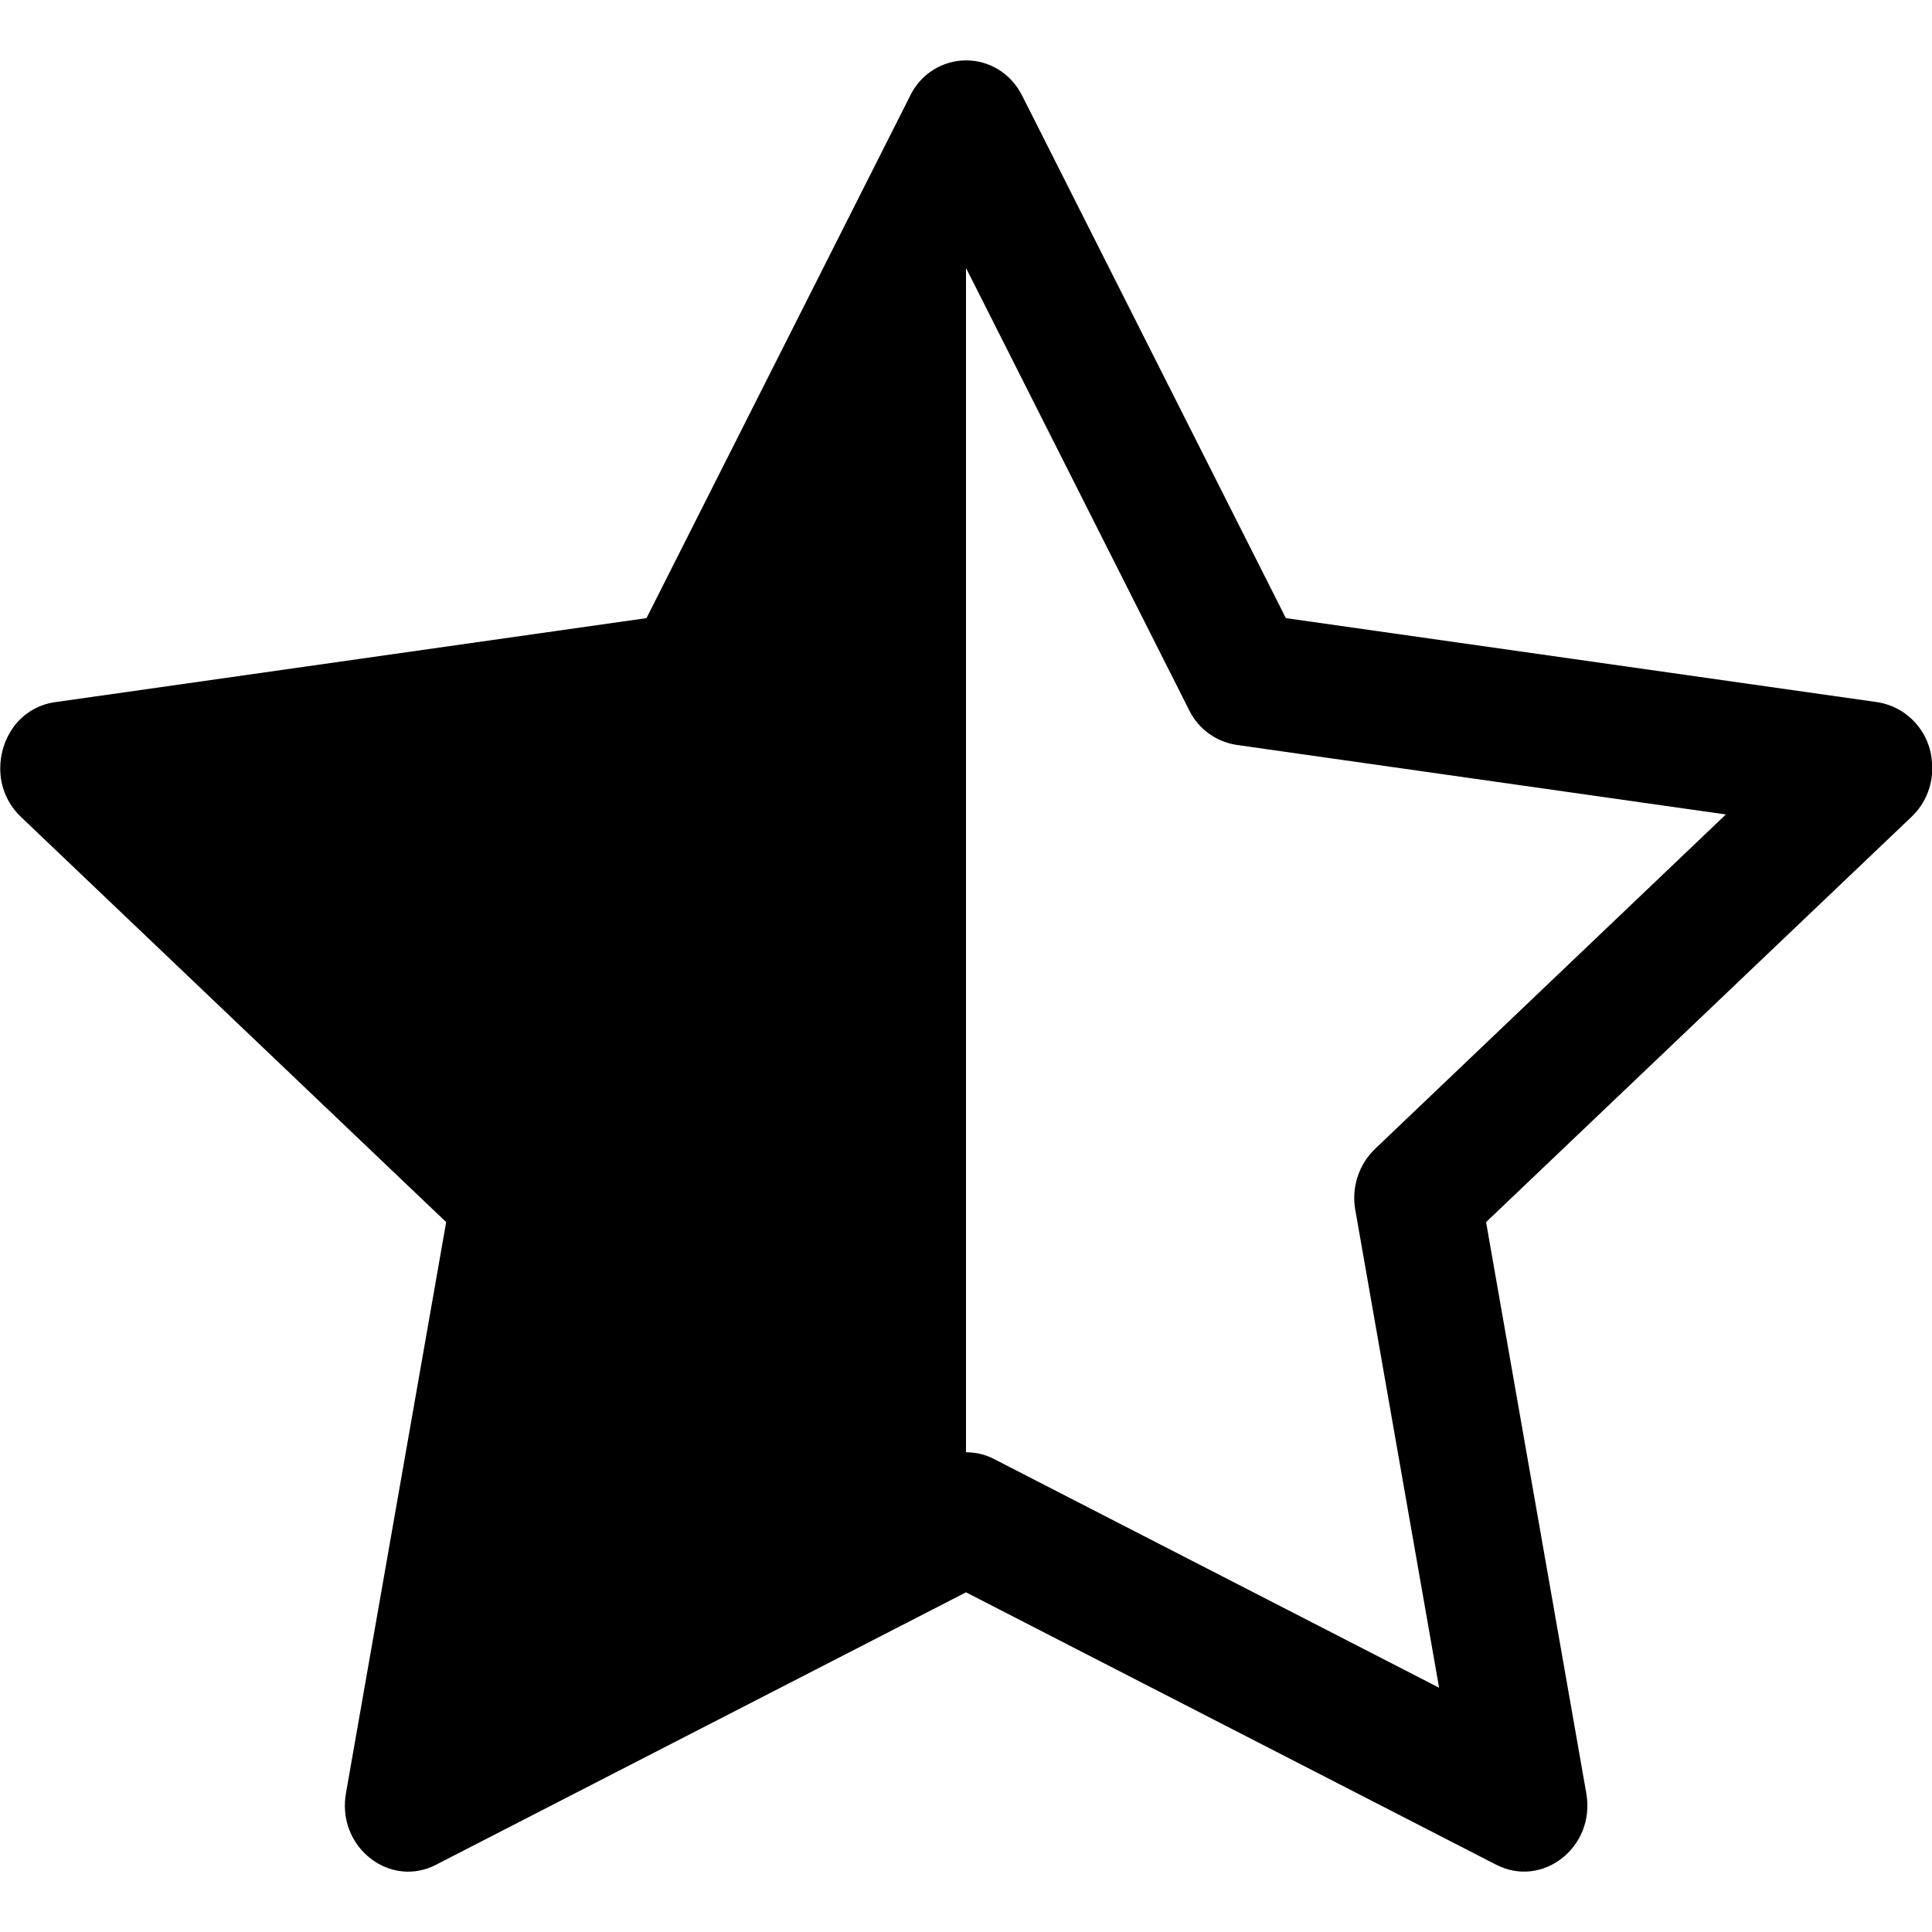
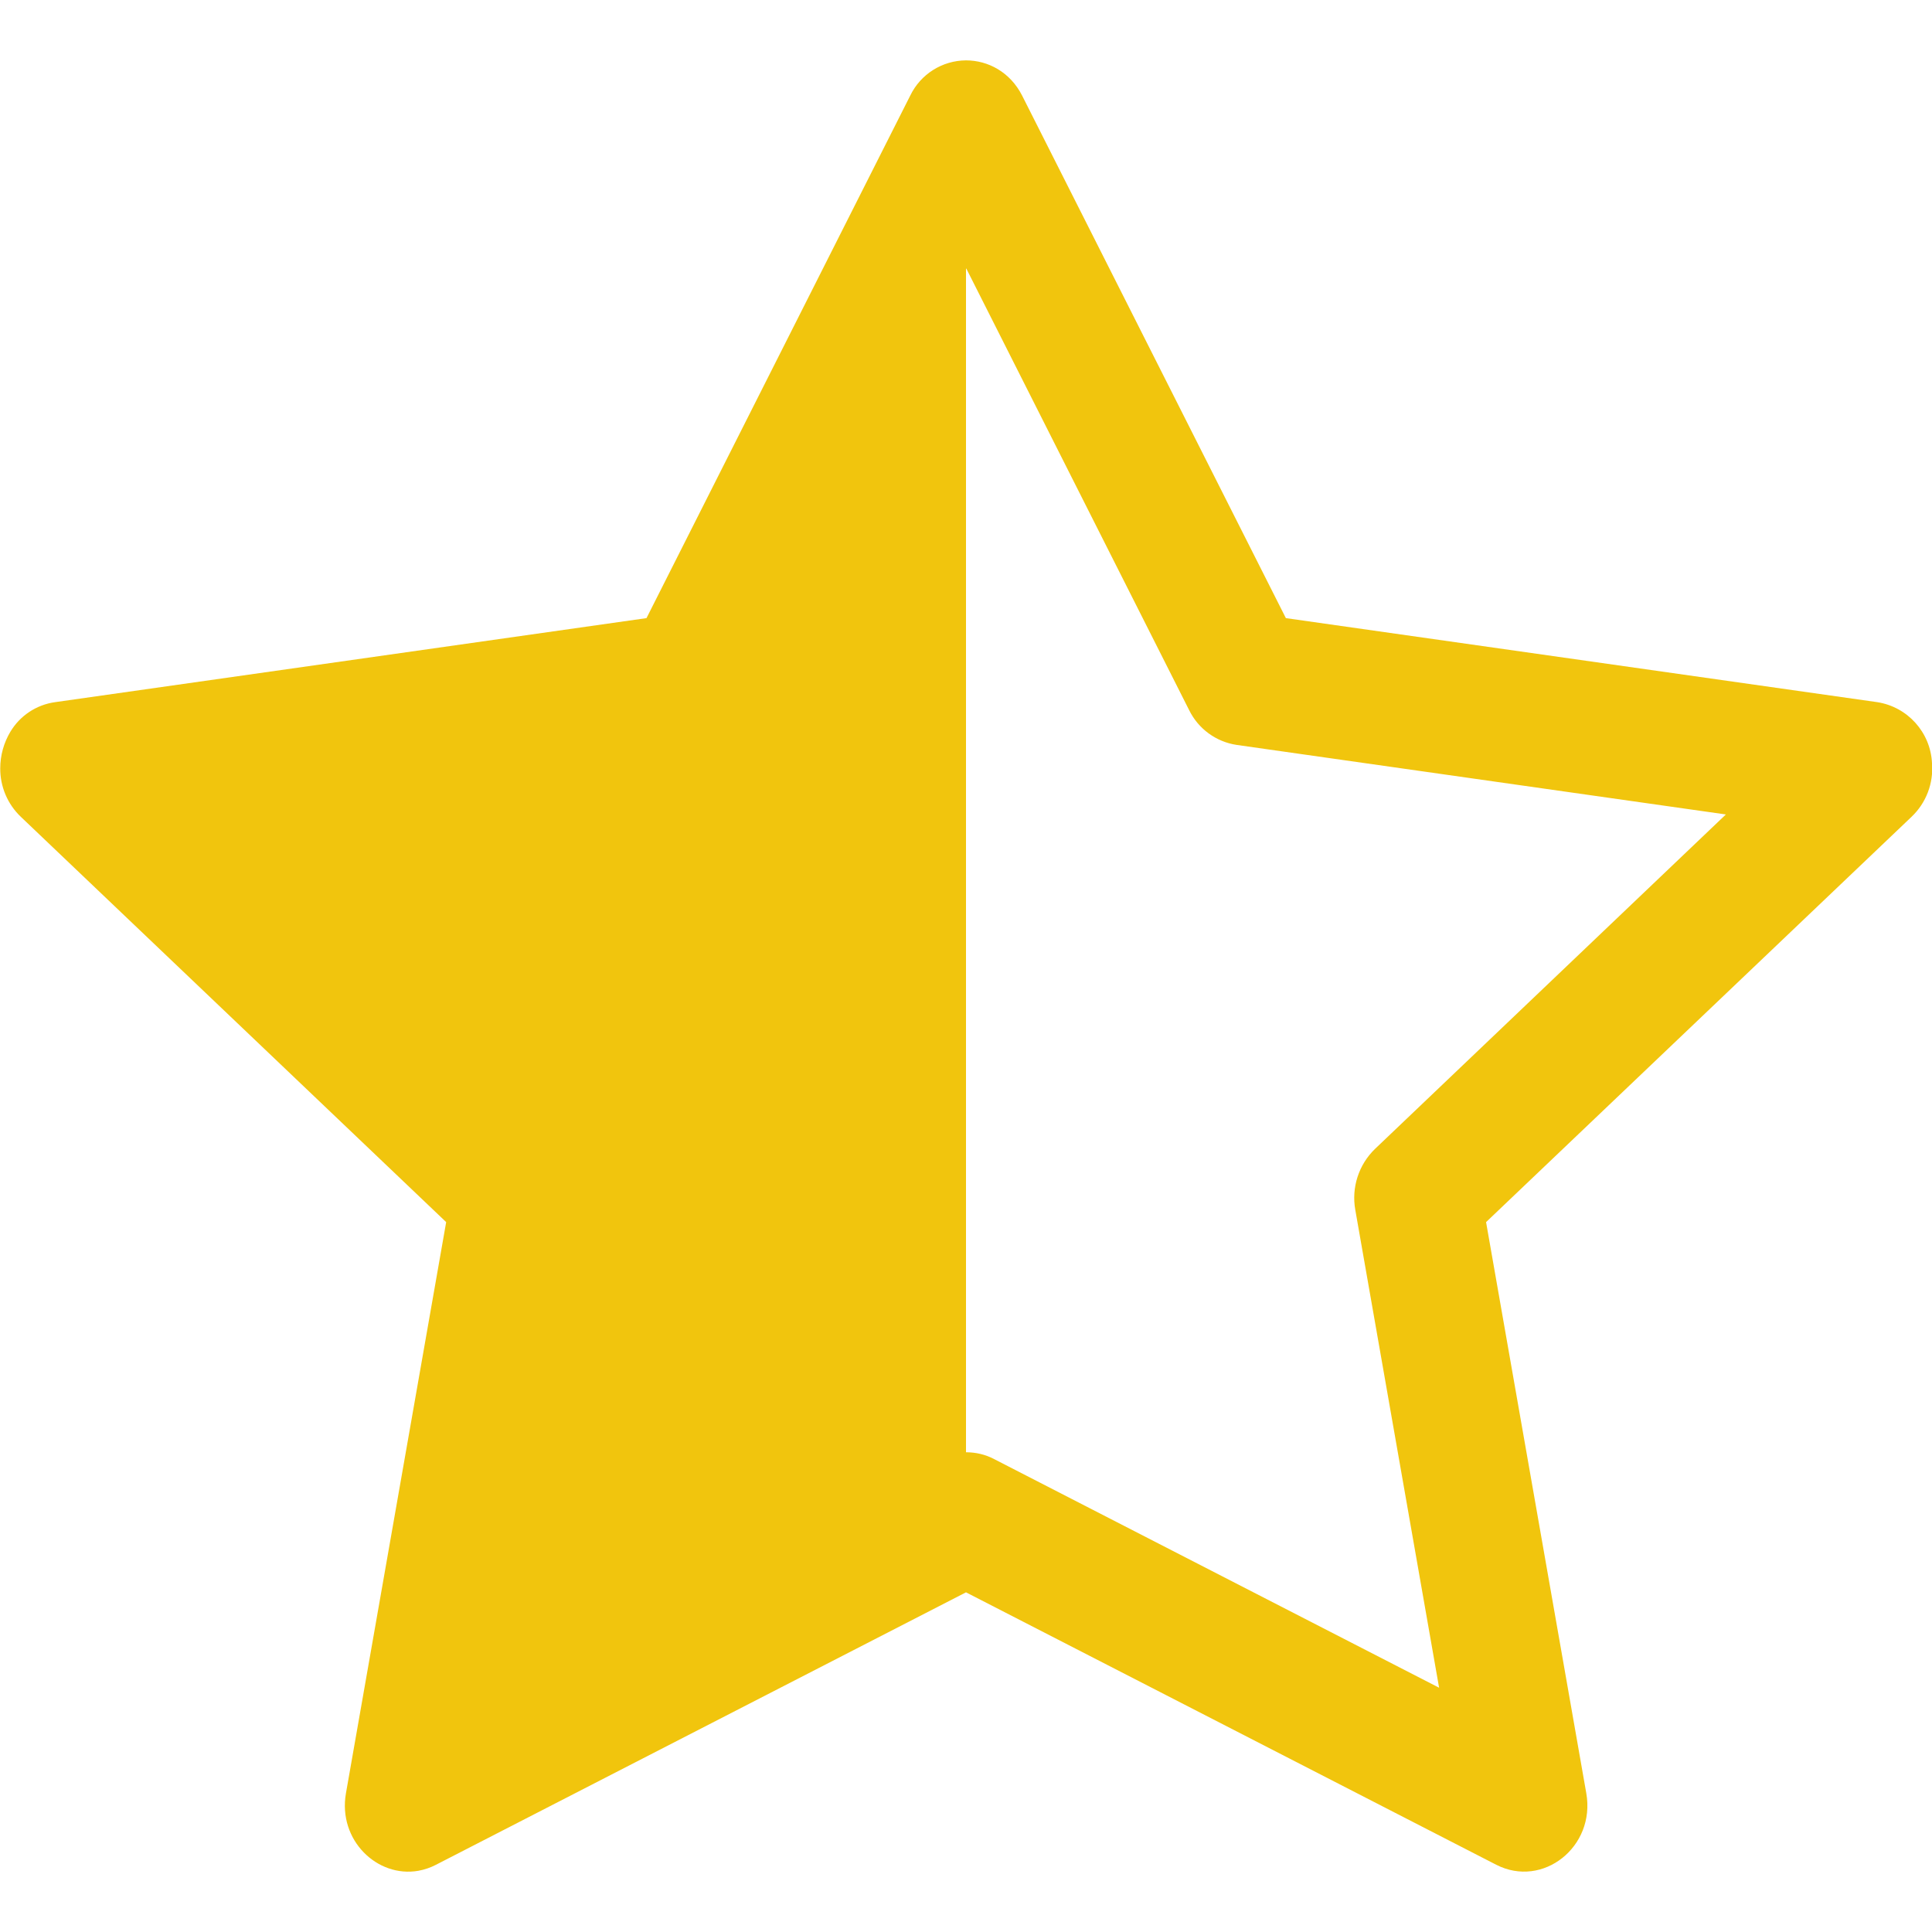
<svg xmlns="http://www.w3.org/2000/svg" width="16" height="16" fill="currentColor" class="bi bi-star-half" viewBox="0 0 16 16">
-   <path d="M5.354 5.119L7.538.792A.516.516 0 0 1 8 .5c.183 0 .366.097.465.292l2.184 4.327 4.898.696A.537.537 0 0 1 16 6.32a.55.55 0 0 1-.17.445l-3.523 3.356.83 4.73c.078.443-.36.79-.746.592L8 13.187l-4.389 2.256a.519.519 0 0 1-.146.05c-.341.06-.668-.254-.6-.642l.83-4.73L.173 6.765a.55.55 0 0 1-.171-.403.59.59 0 0 1 .084-.302.513.513 0 0 1 .37-.245l4.898-.696zM8 12.027c.08 0 .16.018.232.056l3.686 1.894-.694-3.957a.564.564 0 0 1 .163-.505l2.906-2.77-4.052-.576a.525.525 0 0 1-.393-.288L8.002 2.223 8 2.226v9.8z" />
+   <style>
+     .fill-turquoise { fill: #00BD9C; }
+     .fill-emerald { fill: #52D88B; }
+     .fill-peter-river { fill: #2C96DF; }
+     .fill-amethyst { fill: #9C56B8; }
+     .fill-wet-asphalt { fill:#34495E; }
+     .fill-green-sea { fill: #189F86; }
+     .fill-nephritis { fill: #28AE61; }
+     .fill-belize-hole { fill: #2A80B9; }
+     .fill-wisteria { fill: #2A80B9; }
+     .fill-midnight-blue { fill: #2D3E50; }
+     .fill-sunflower { fill: #F1C50D; }
+     .fill-carrot { fill: #E77E22; }
+     .fill-alizarin { fill: #E74D3D; }
+     .fill-clouds { fill: #ECF0F1; }
+     .fill-concrete { fill: #95A5A5; }
+   </style>
+   <path d="M5.354 5.119L7.538.792A.516.516 0 0 1 8 .5c.183 0 .366.097.465.292l2.184 4.327 4.898.696A.537.537 0 0 1 16 6.32a.55.55 0 0 1-.17.445l-3.523 3.356.83 4.73c.078.443-.36.79-.746.592L8 13.187l-4.389 2.256a.519.519 0 0 1-.146.05c-.341.06-.668-.254-.6-.642l.83-4.73L.173 6.765a.55.55 0 0 1-.171-.403.59.59 0 0 1 .084-.302.513.513 0 0 1 .37-.245l4.898-.696zM8 12.027c.08 0 .16.018.232.056l3.686 1.894-.694-3.957a.564.564 0 0 1 .163-.505l2.906-2.77-4.052-.576a.525.525 0 0 1-.393-.288L8.002 2.223 8 2.226v9.8z" class="fill-sunflower" />
</svg>
